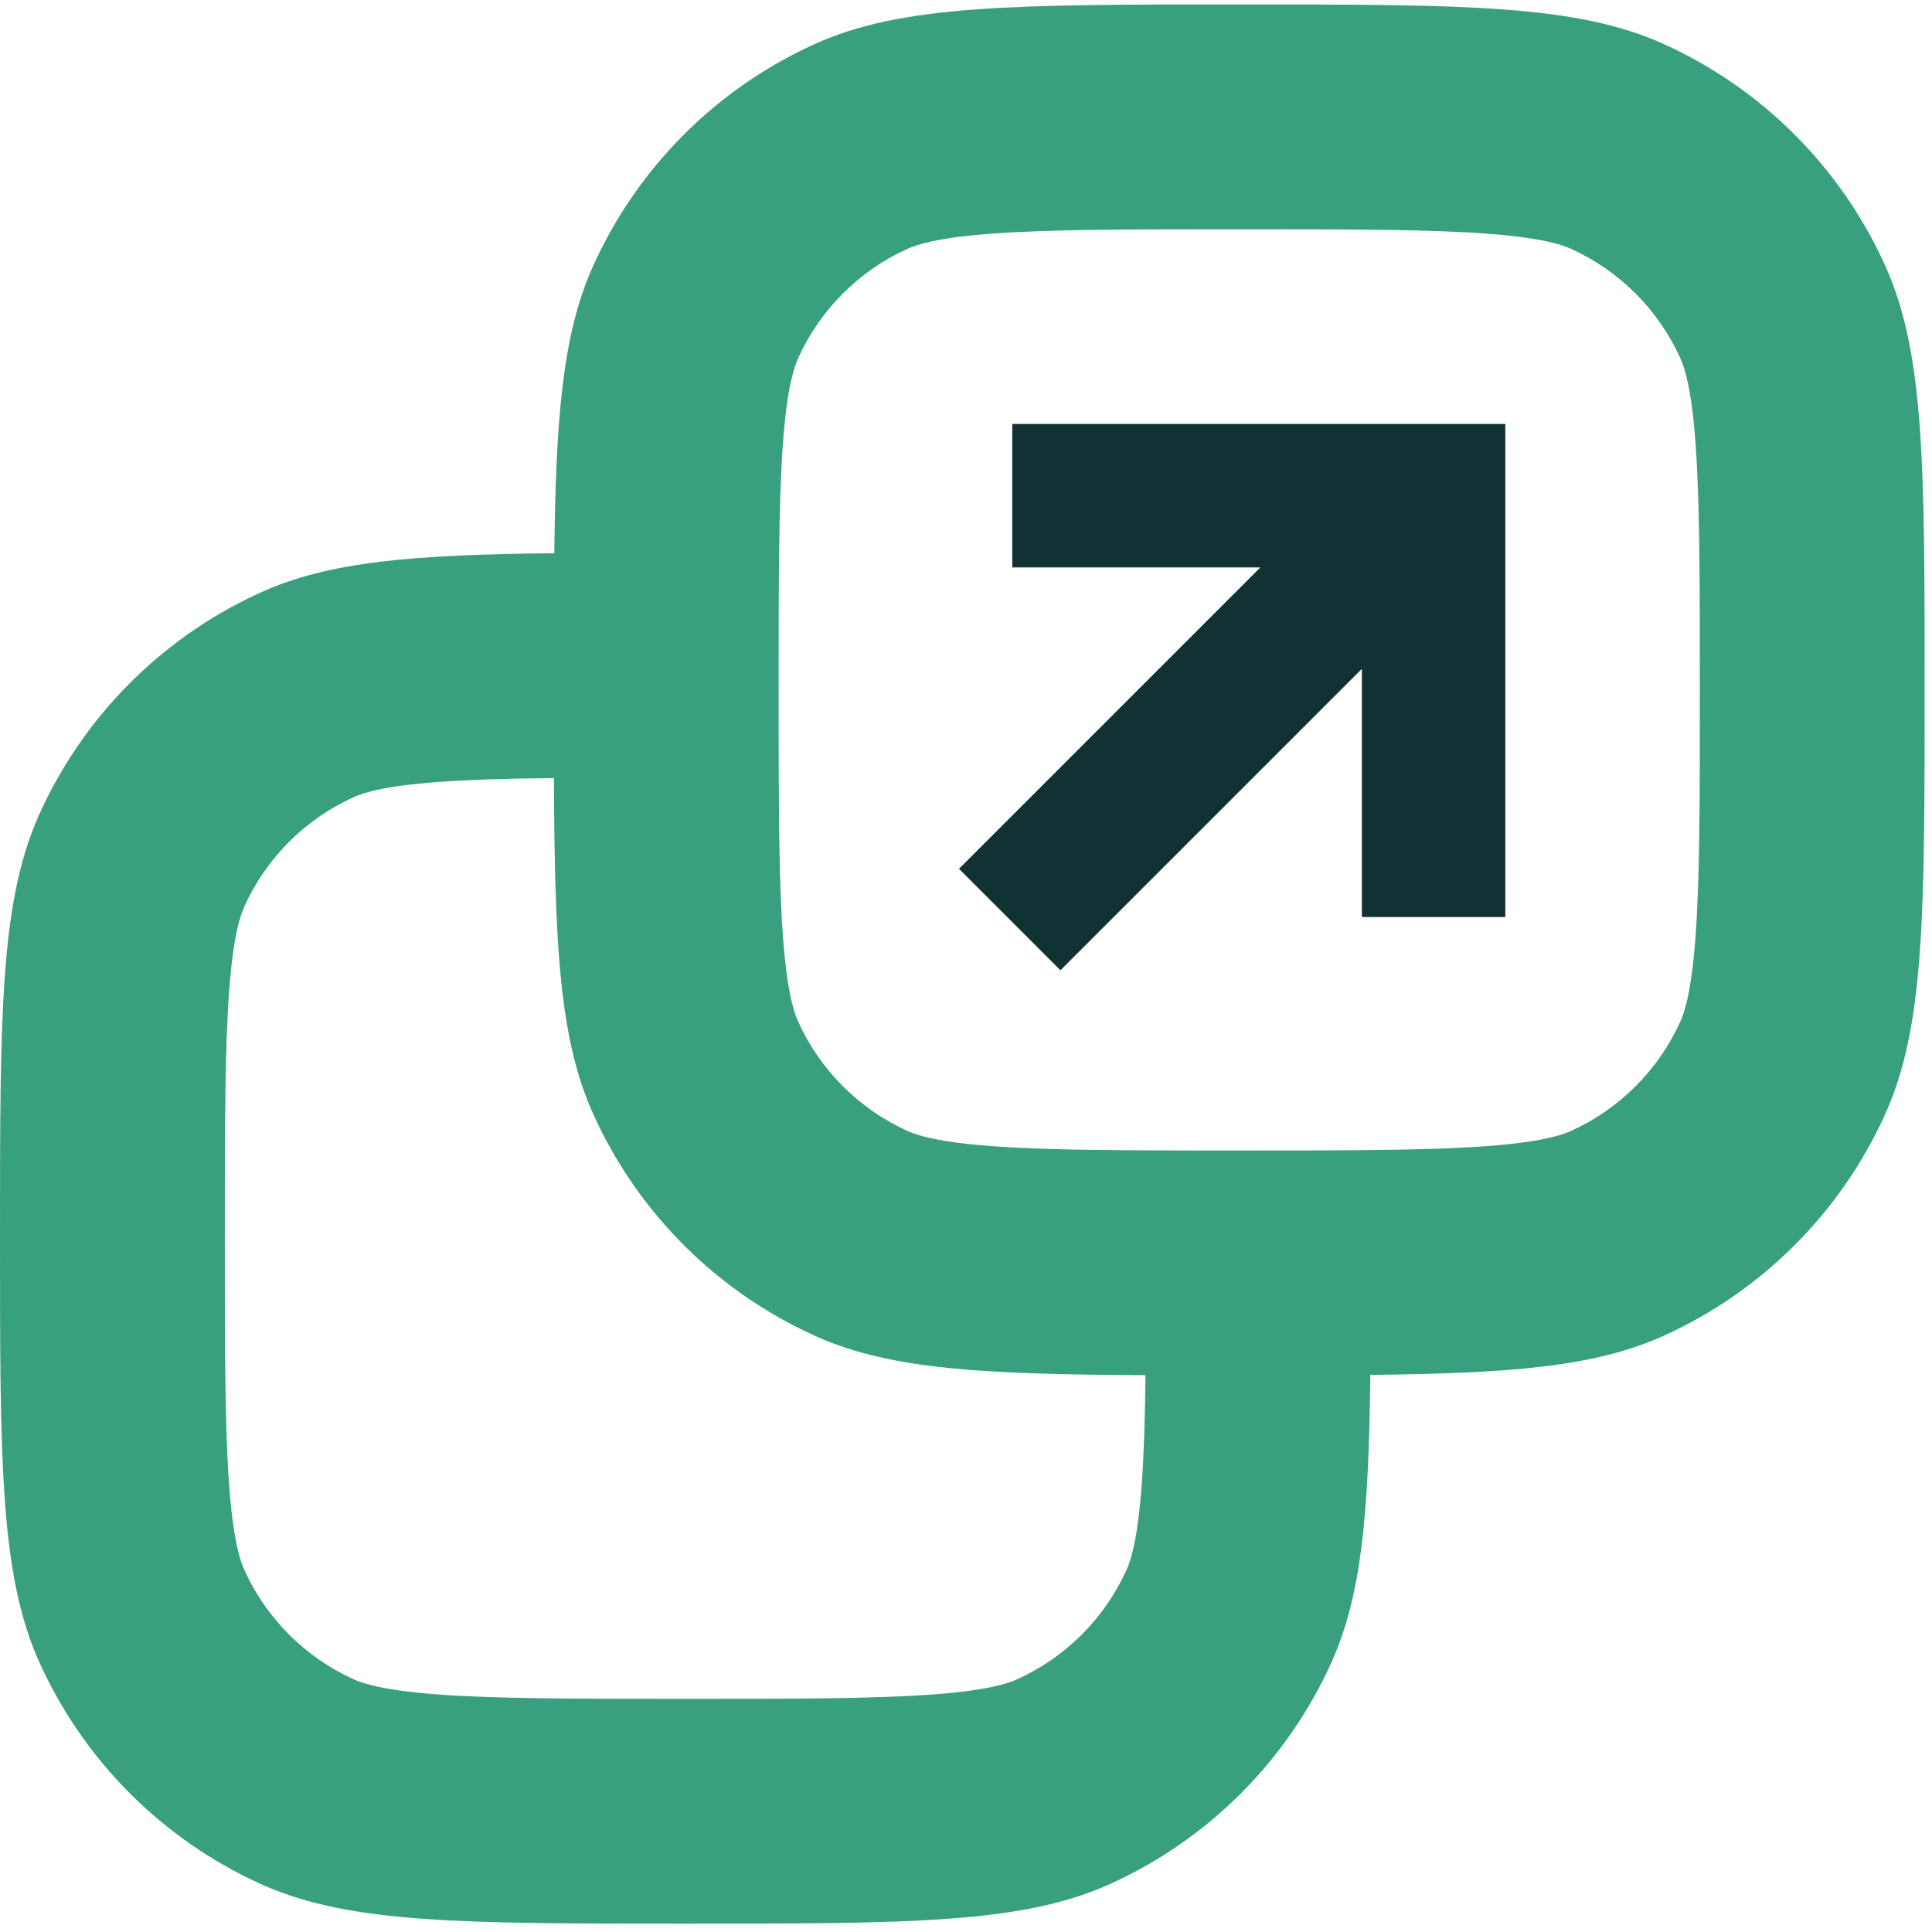
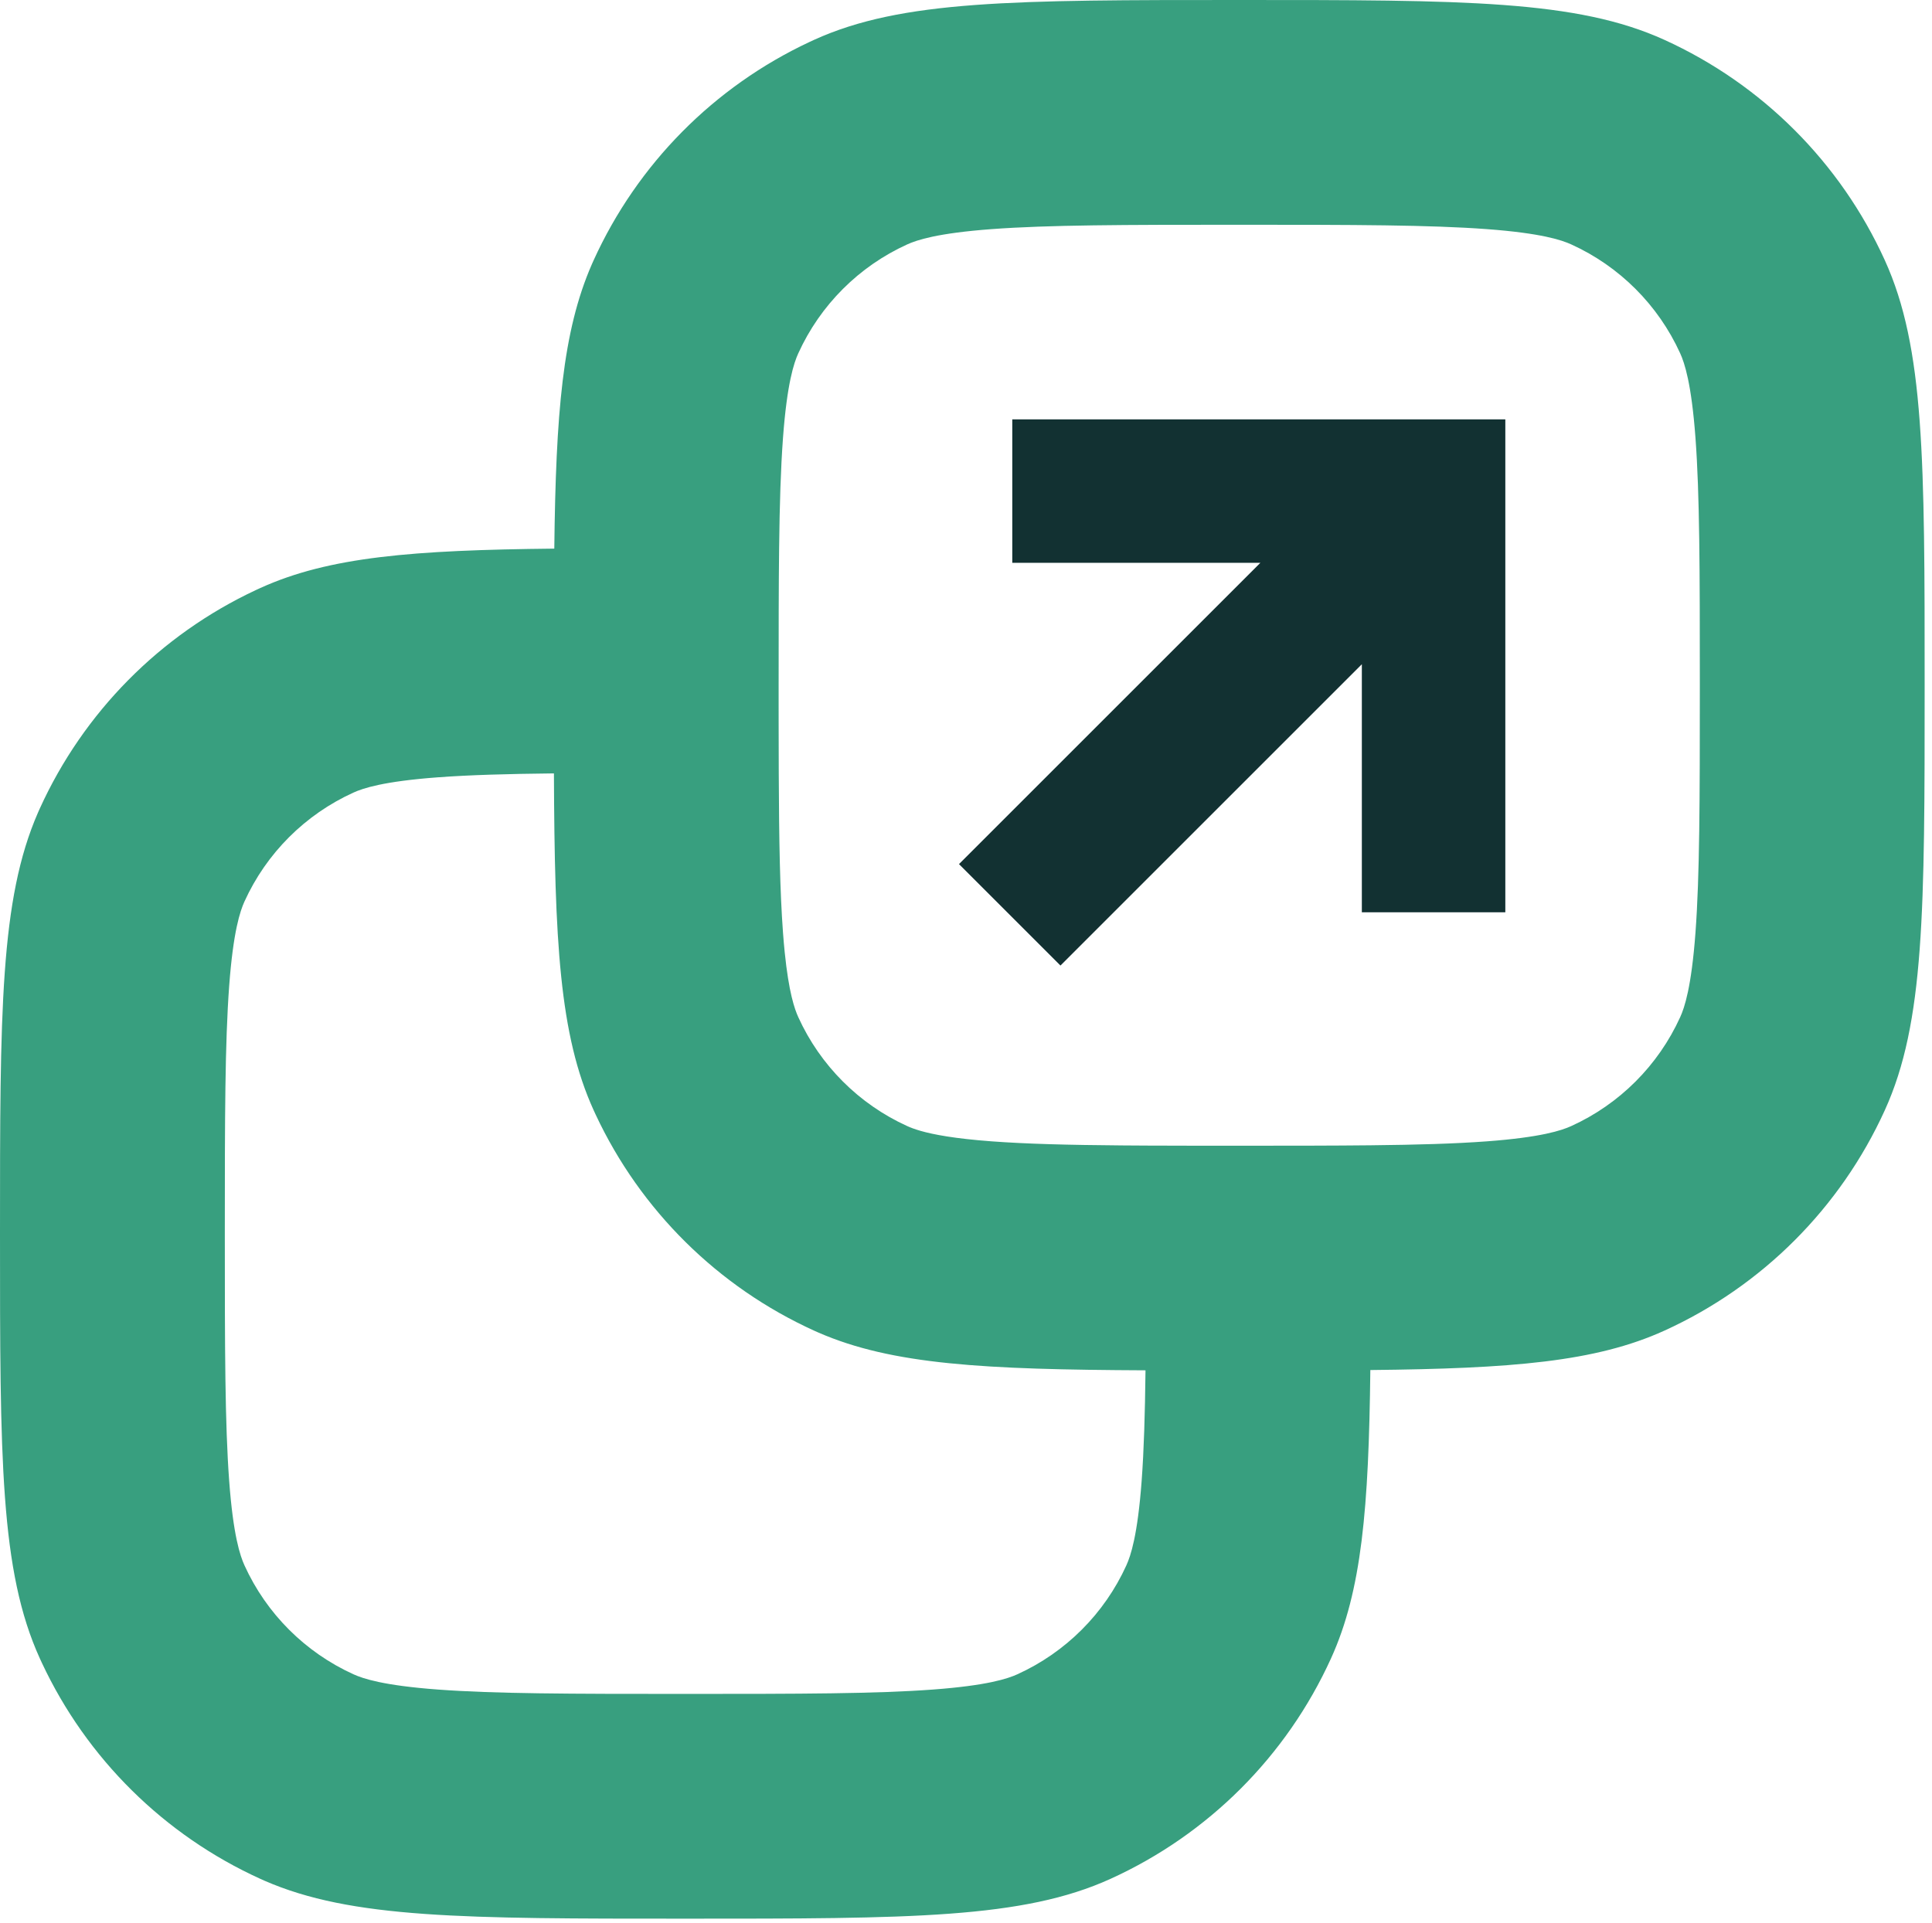
- <svg xmlns="http://www.w3.org/2000/svg" width="40" height="40" viewBox="0 0 216 215" fill="none">
+ <svg xmlns="http://www.w3.org/2000/svg" width="216" height="215" viewBox="0 0 216 215" fill="none">
  <path d="M168.297 102.02H152.256V74.281L118.56 107.977L107.217 96.634L140.912 62.939H113.174V46.897H168.297V102.02Z" fill="#123132" />
  <path fill-rule="evenodd" clip-rule="evenodd" d="M138.548 0C163.701 0 176.278 -0 186.07 4.451C197 9.419 205.759 18.179 210.727 29.108C215.178 38.9 215.178 51.477 215.178 76.631C215.178 101.784 215.178 114.36 210.727 124.152C205.759 135.082 197 143.842 186.07 148.81C178.396 152.298 169.012 153.049 153.205 153.212C153.028 168.646 152.252 177.884 148.81 185.457C143.842 196.387 135.082 205.146 124.152 210.114C114.36 214.565 101.784 214.565 76.631 214.565C51.87 214.565 39.296 214.565 29.569 210.32L29.108 210.114C18.35 205.223 9.694 196.659 4.687 185.968L4.451 185.457C-0 175.665 0 163.088 0 137.935C3.66851e-10 113.174 -2.92404e-05 100.601 4.246 90.874L4.451 90.413C9.341 79.654 17.906 70.997 28.597 65.991L29.108 65.756C36.782 62.267 46.165 61.516 61.971 61.352C62.145 46.231 62.895 37.056 66.163 29.569L66.368 29.108C71.259 18.349 79.823 9.693 90.515 4.687L91.026 4.451C100.818 -1.84902e-05 113.395 3.1452e-10 138.548 0ZM61.93 86.489C56.688 86.545 52.519 86.664 48.965 86.927C42.85 87.38 40.58 88.15 39.509 88.638C34.112 91.091 29.786 95.416 27.333 100.813C26.846 101.885 26.075 104.155 25.622 110.269C25.151 116.638 25.135 124.984 25.135 137.935C25.135 150.886 25.151 159.232 25.622 165.6C26.075 171.714 26.846 173.984 27.333 175.056C29.786 180.453 34.112 184.778 39.509 187.232C40.58 187.719 42.85 188.49 48.965 188.943C55.334 189.415 63.68 189.431 76.631 189.431C89.582 189.431 97.927 189.415 104.296 188.943C110.411 188.49 112.681 187.719 113.752 187.232C119.149 184.778 123.475 180.453 125.928 175.056C126.415 173.984 127.185 171.715 127.638 165.6C127.891 162.185 128.01 158.201 128.069 153.243C110.031 153.16 99.735 152.615 91.487 149.015L91.026 148.81C80.267 143.919 71.61 135.355 66.604 124.663L66.368 124.152C62.541 115.732 62.005 105.253 61.93 86.489ZM138.548 25.135C125.597 25.135 117.251 25.151 110.882 25.622C104.768 26.075 102.498 26.846 101.426 27.333C96.029 29.786 91.704 34.112 89.251 39.509C88.763 40.58 87.993 42.85 87.54 48.965C87.287 52.38 87.165 56.363 87.106 61.319C87.055 65.607 87.052 70.624 87.052 76.631C87.052 77.409 87.052 78.17 87.052 78.915C87.053 79.555 87.053 80.183 87.053 80.8C87.055 82.802 87.058 84.683 87.066 86.455C87.097 94.086 87.2 99.704 87.54 104.296C87.599 105.09 87.663 105.819 87.731 106.489C88.188 110.98 88.827 112.82 89.251 113.752C91.704 119.149 96.029 123.475 101.426 125.928C101.772 126.085 102.242 126.271 102.925 126.467C104.361 126.878 106.739 127.331 110.882 127.638C114.791 127.928 119.446 128.045 125.453 128.093L128.273 128.111C131.346 128.125 134.749 128.126 138.548 128.126C144.272 128.126 149.096 128.123 153.248 128.078C158.49 128.023 162.659 127.901 166.213 127.638C172.327 127.185 174.597 126.415 175.669 125.928C181.066 123.475 185.391 119.149 187.845 113.752C188.332 112.681 189.103 110.411 189.556 104.296C190.027 97.927 190.044 89.582 190.044 76.631C190.044 63.68 190.027 55.334 189.556 48.965C189.103 42.85 188.332 40.58 187.845 39.509C185.391 34.112 181.066 29.786 175.669 27.333C174.597 26.846 172.327 26.075 166.213 25.622C159.844 25.151 151.499 25.135 138.548 25.135Z" fill="#389F7F" />
</svg>
